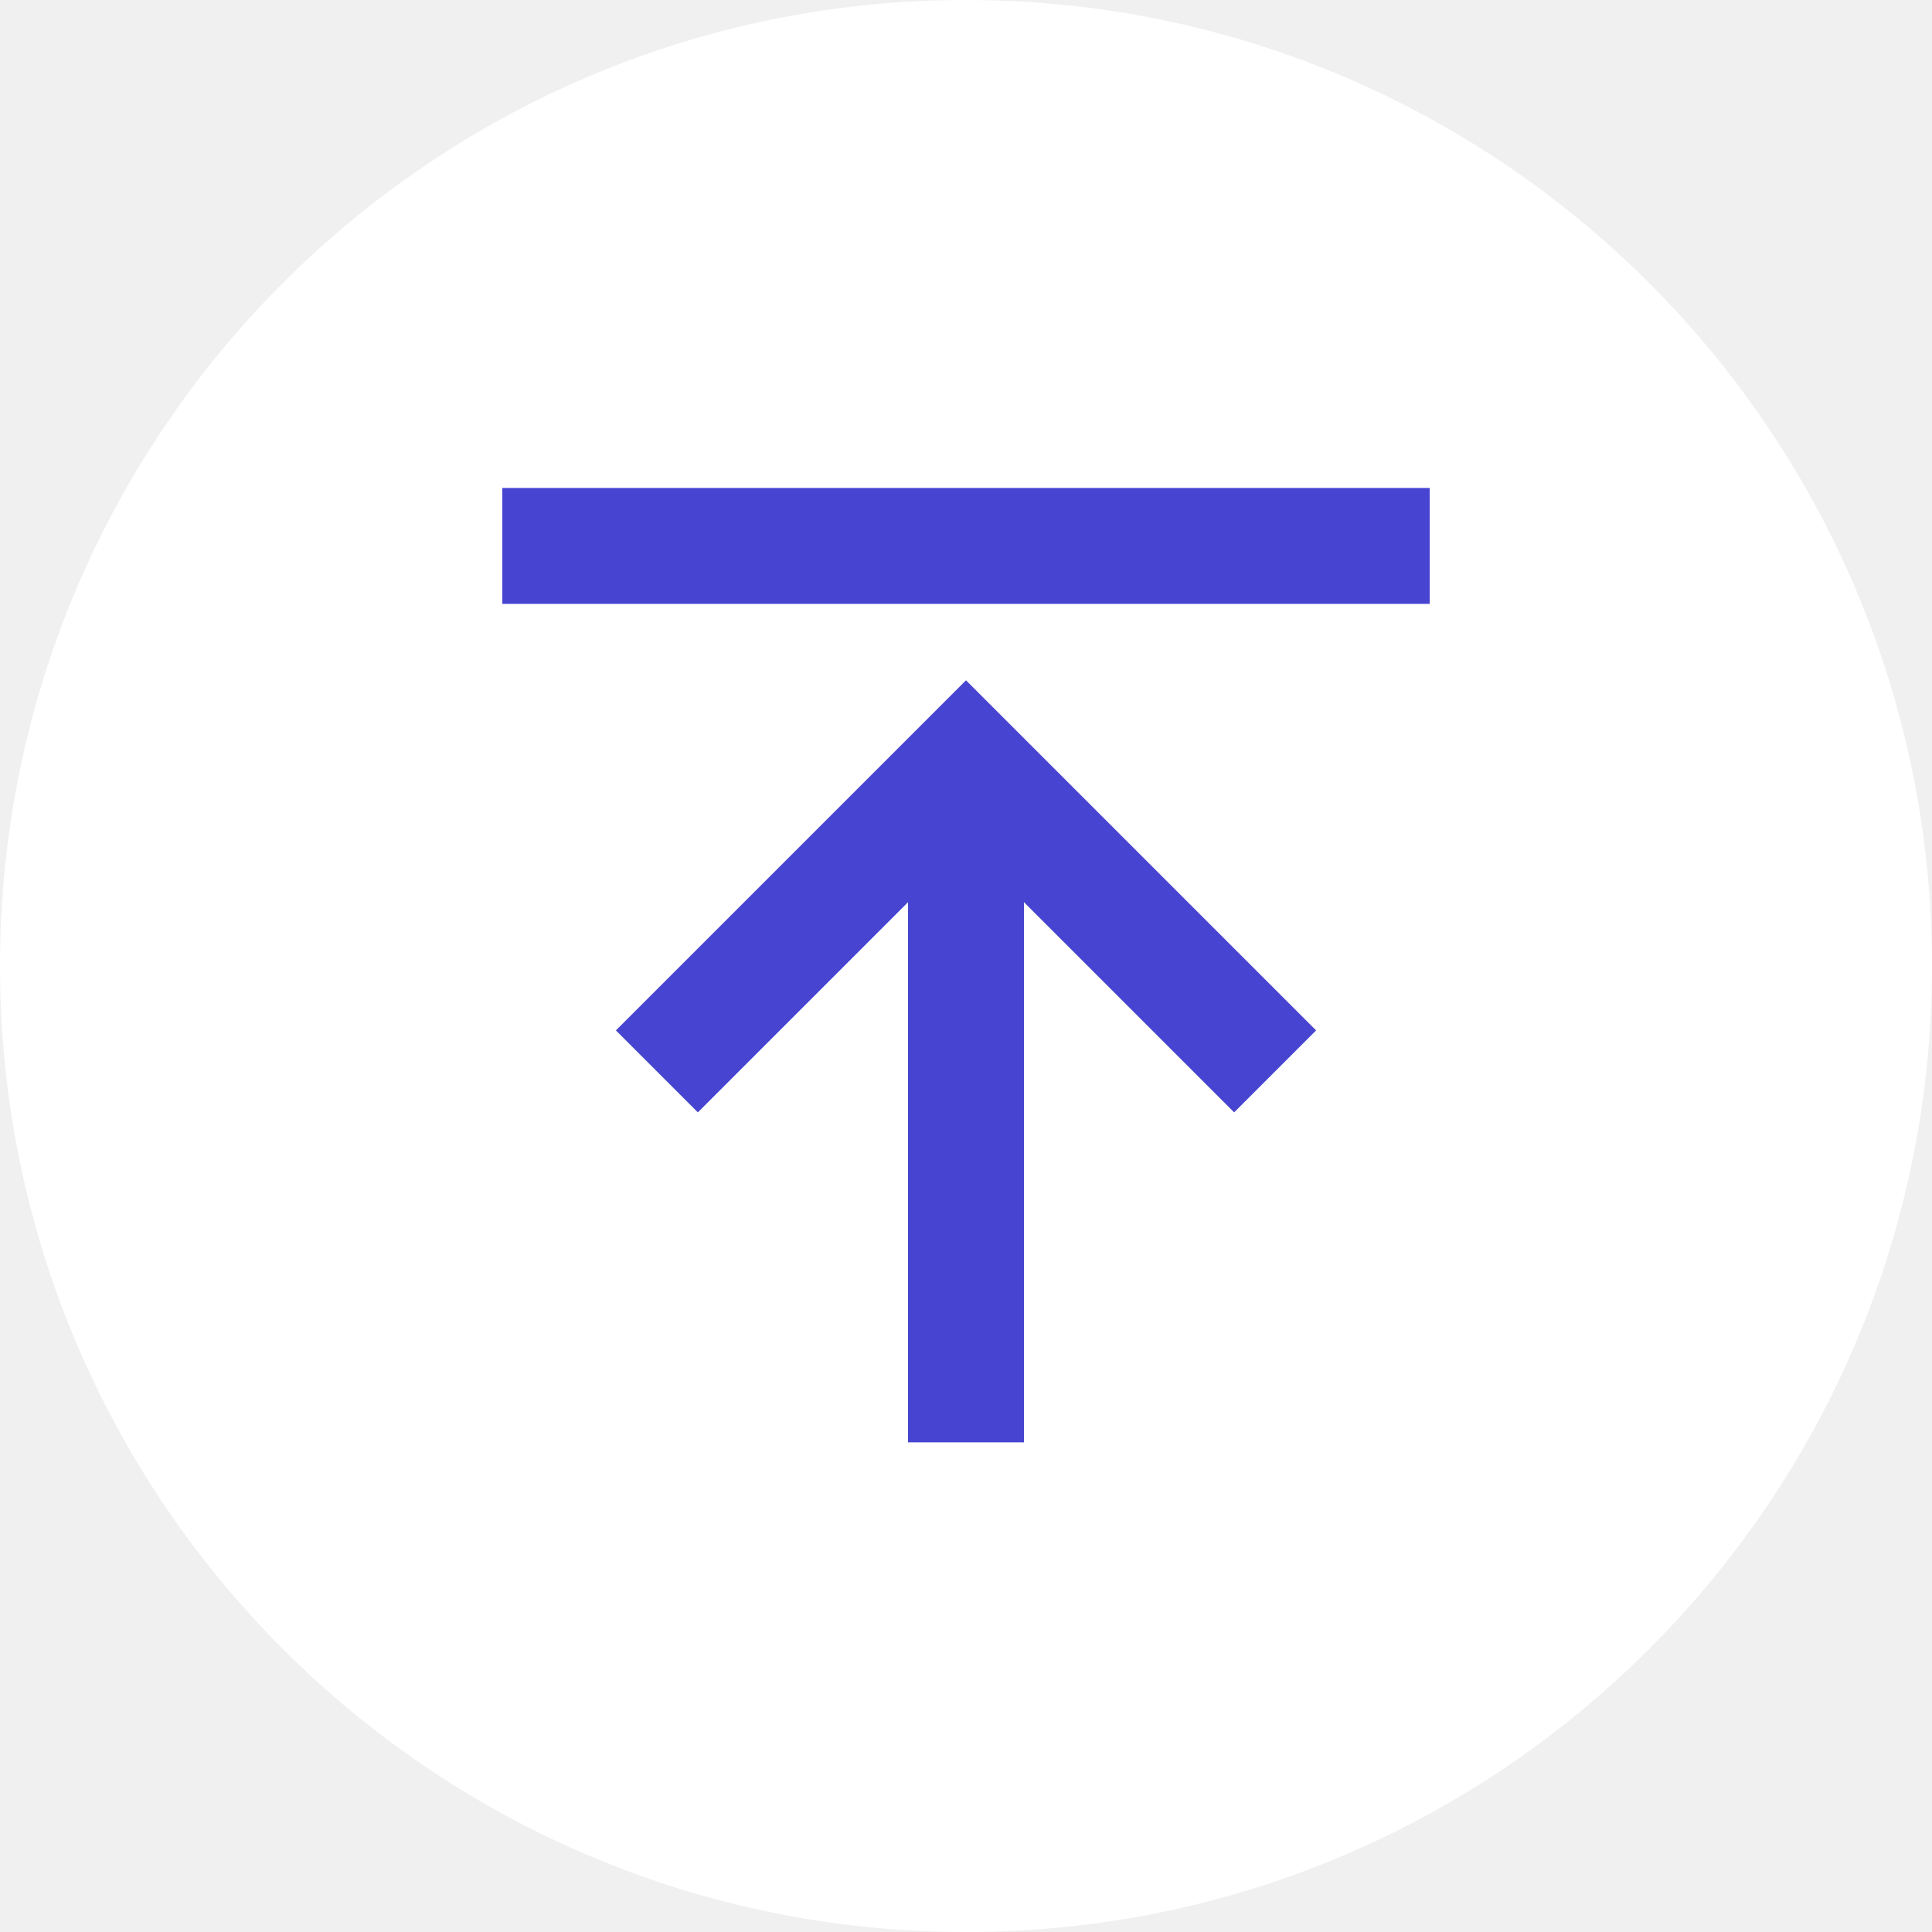
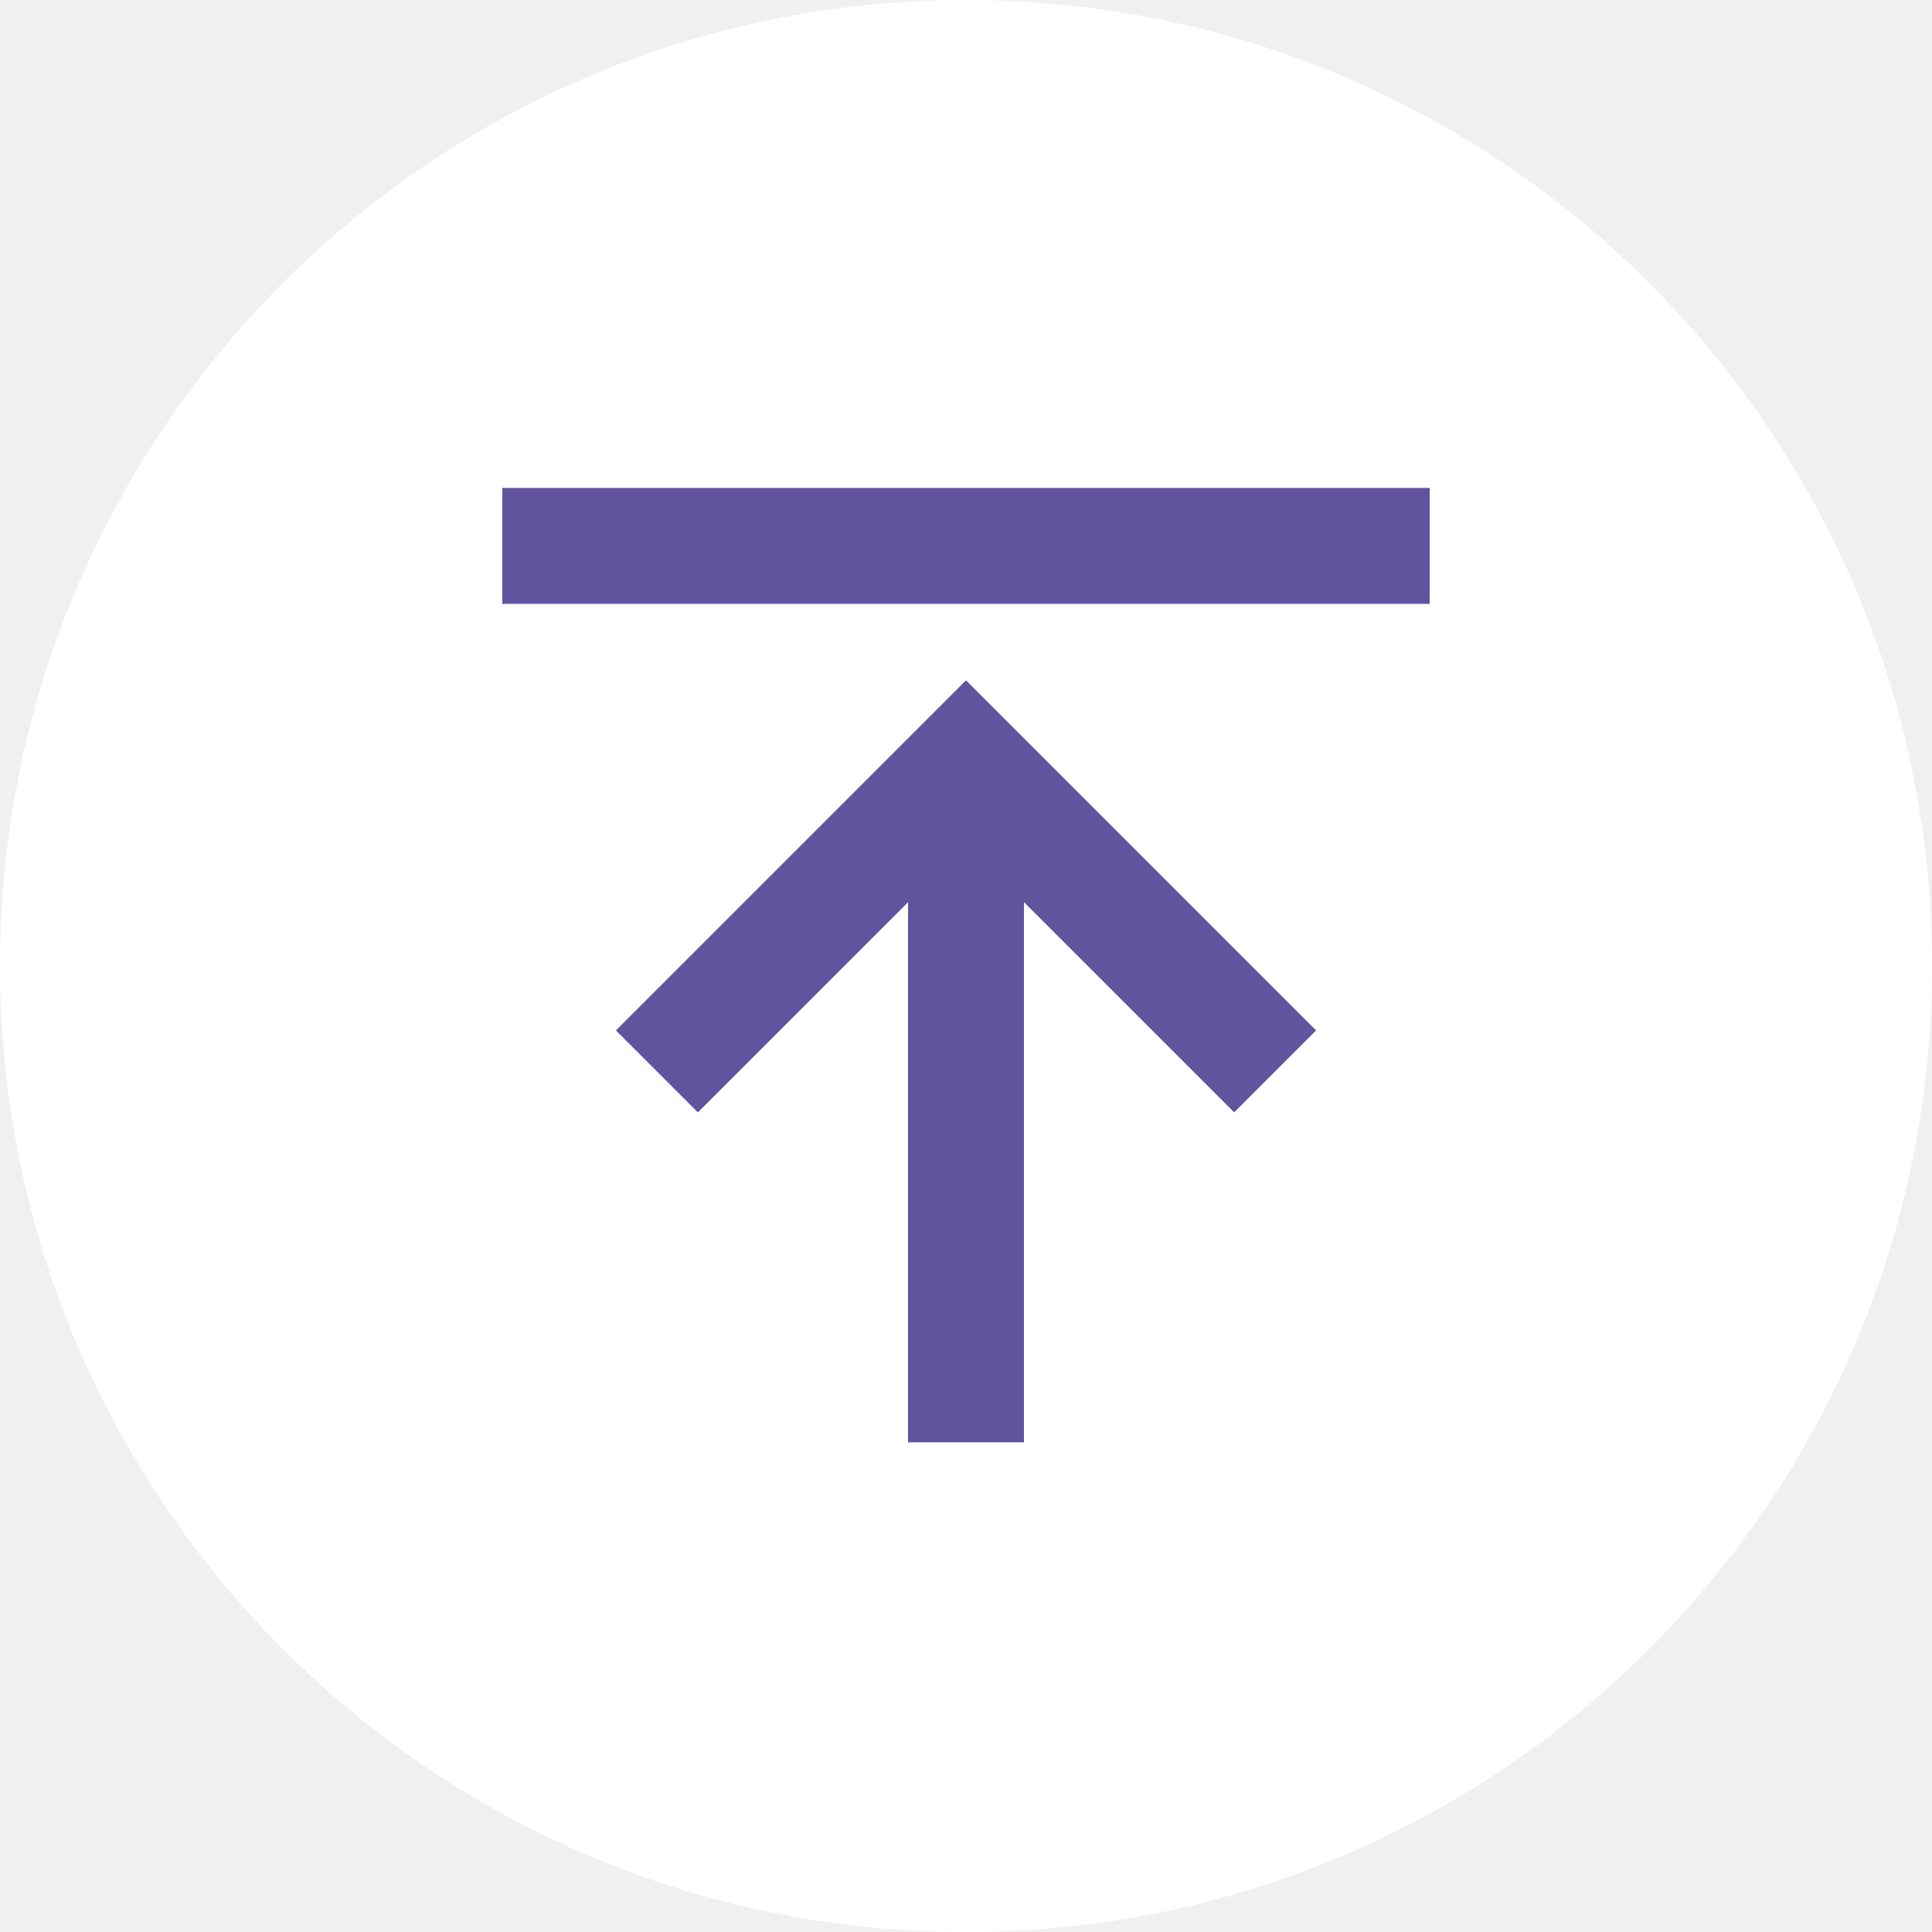
<svg xmlns="http://www.w3.org/2000/svg" width="20" height="20" viewBox="0 0 20 20" fill="none">
-   <g clip-path="url(#clip0_1333_29570)">
-     <path d="M20 10C20 4.477 15.523 0 10 0C4.477 0 0 4.477 0 10C0 15.523 4.477 20 10 20C15.523 20 20 15.523 20 10Z" fill="white" />
-     <path d="M5.2 5.651H14.8M6.8 11.091L10 7.891L13.2 11.091" stroke="#4744D1" stroke-width="1.2" />
-     <path d="M10 7.891V14.931" stroke="#4744D1" stroke-width="1.2" />
+   <g clip-path="url(#clip0_1544_18974)">
+     <mask id="mask0_1544_18974" style="mask-type:luminance" maskUnits="userSpaceOnUse" x="0" y="0" width="20" height="20">
+       <path d="M0.5 0.5H19.5V19.5H0.5V0.5Z" fill="white" stroke="white" />
+     </mask>
+     <g mask="url(#mask0_1544_18974)">
+       <path d="M20 10C20 4.477 15.523 0 10 0C4.477 0 0 4.477 0 10C0 15.523 4.477 20 10 20C15.523 20 20 15.523 20 10Z" fill="white" />
+       <path d="M5.2 5.651H14.8M6.8 11.091L10 7.891L13.2 11.091" stroke="#62539F" stroke-width="1.2" />
+       <path d="M10 7.891V14.931" stroke="#62539F" stroke-width="1.2" />
+     </g>
  </g>
  <defs>
-     <clipPath id="clip0_1333_29570">
+     <clipPath id="clip0_1544_18974">
      <rect width="20" height="20" fill="white" />
    </clipPath>
  </defs>
</svg>
